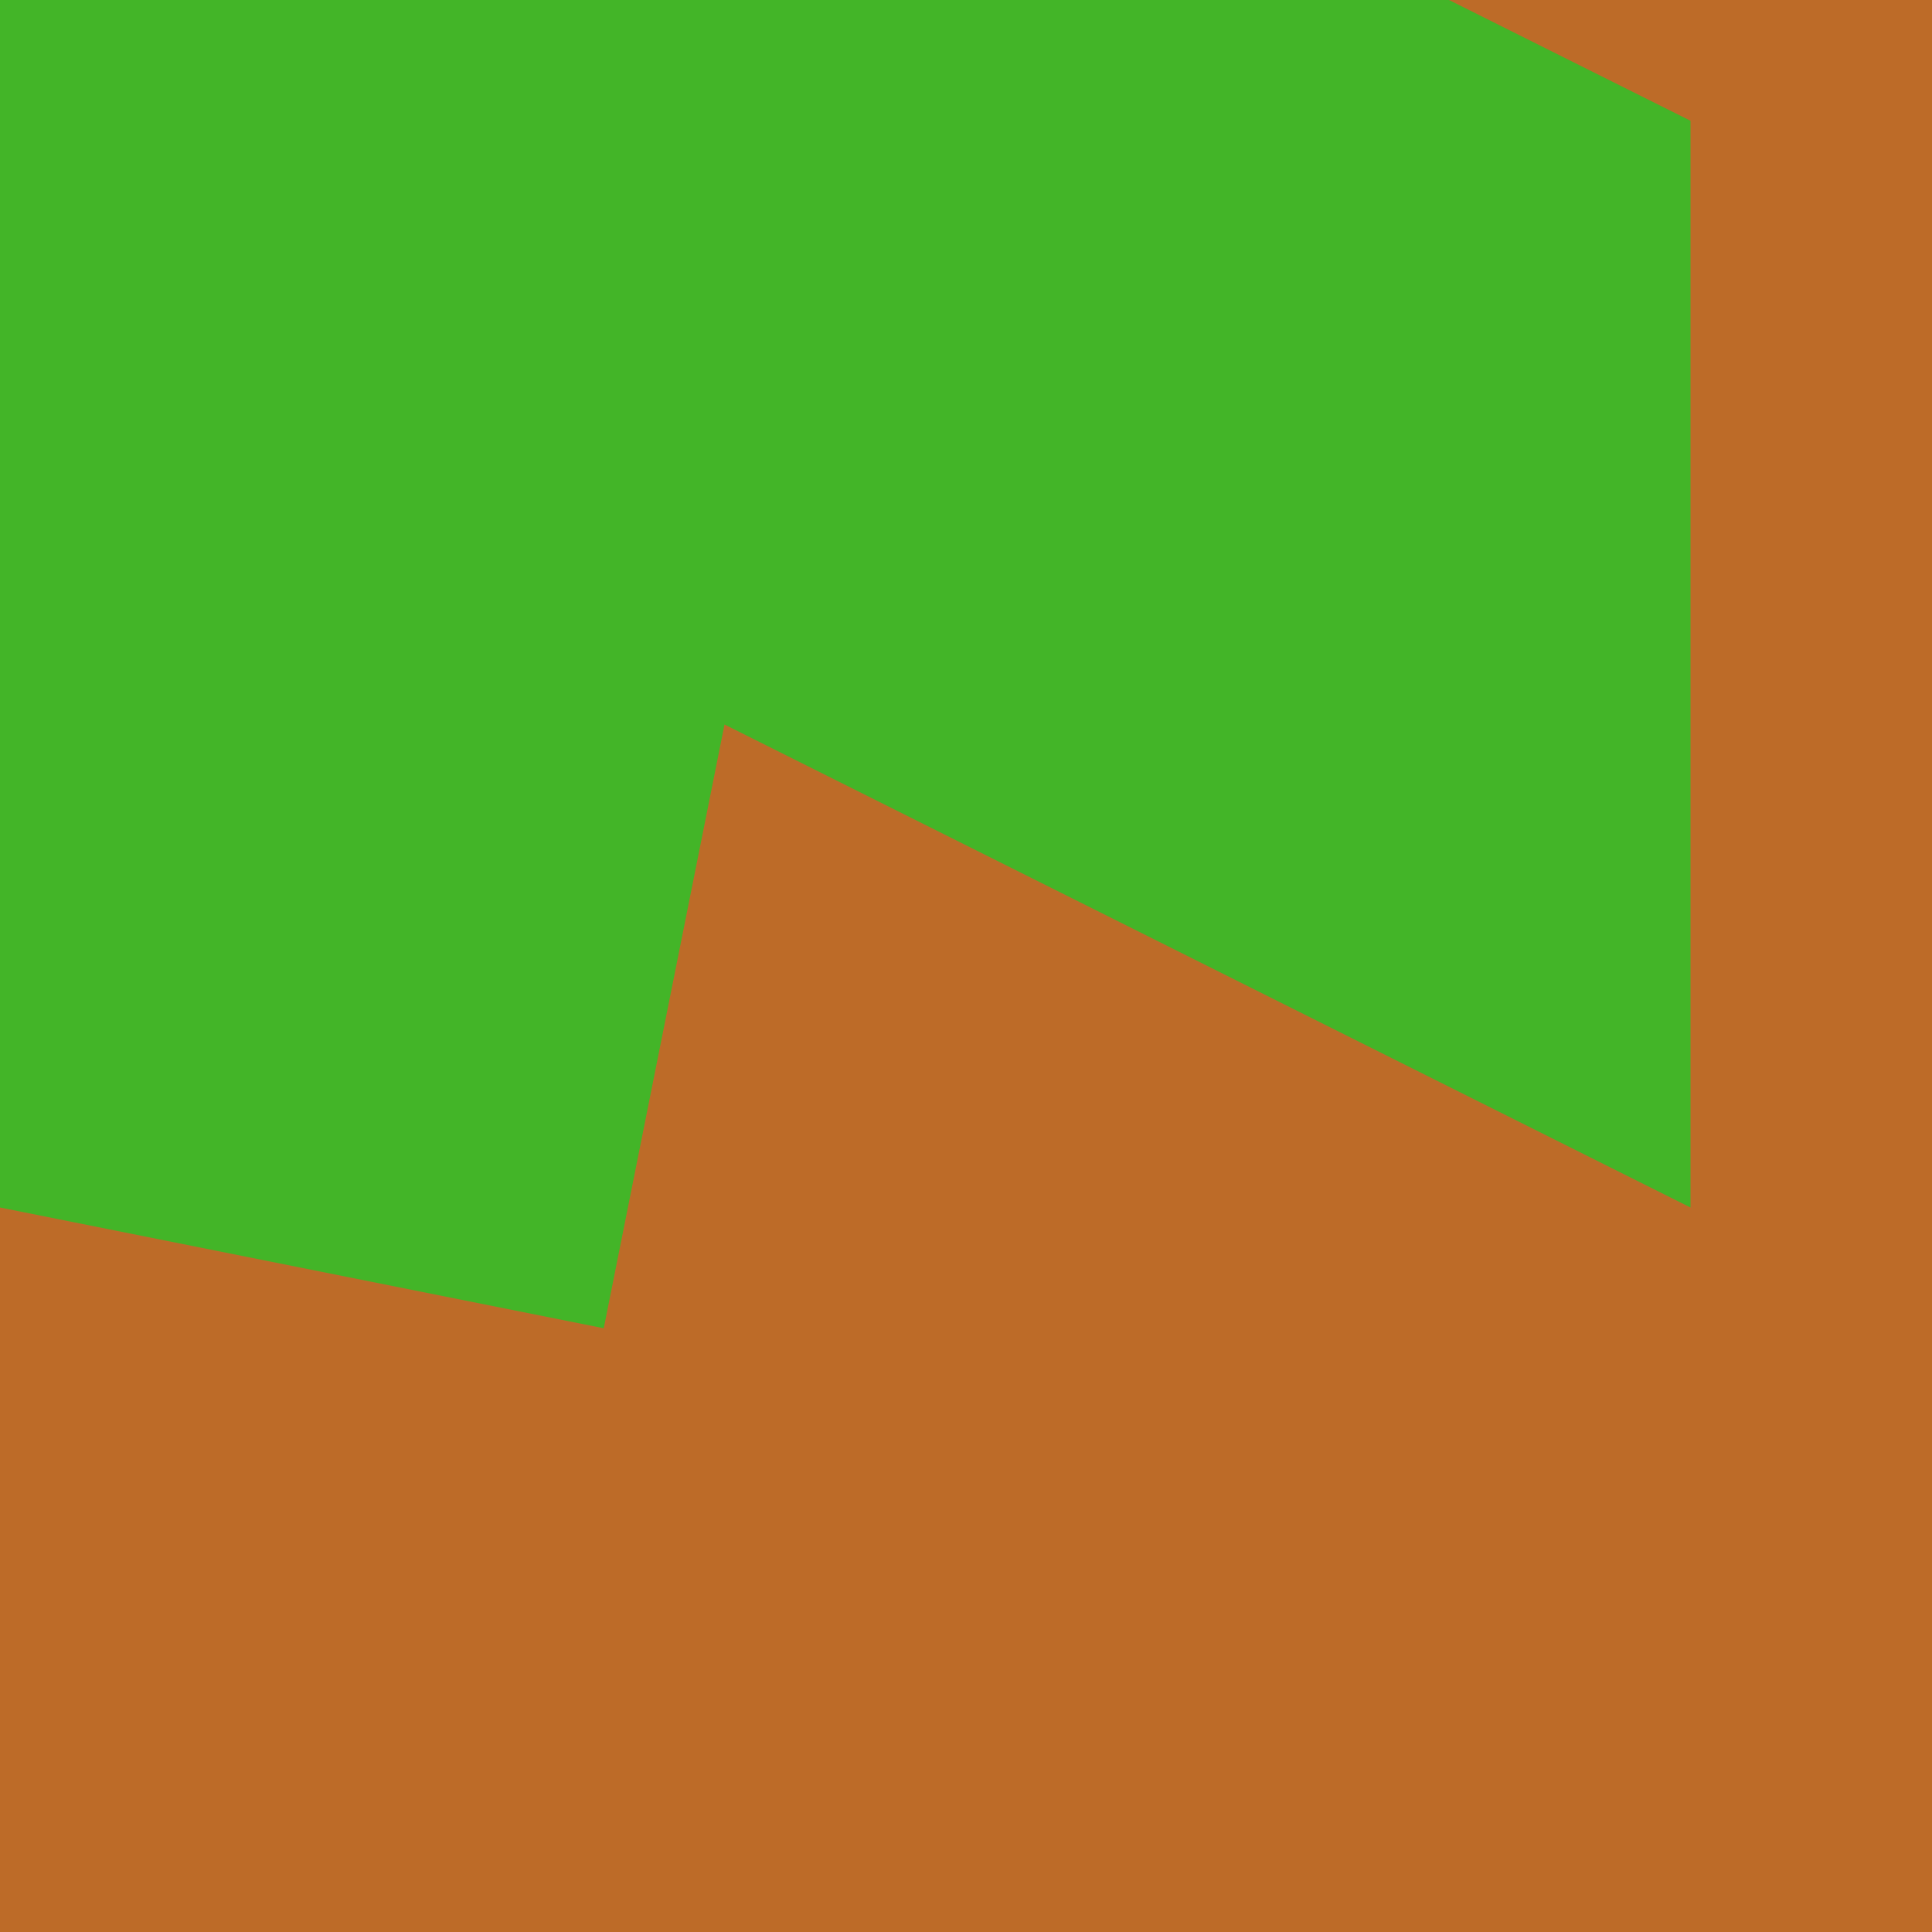
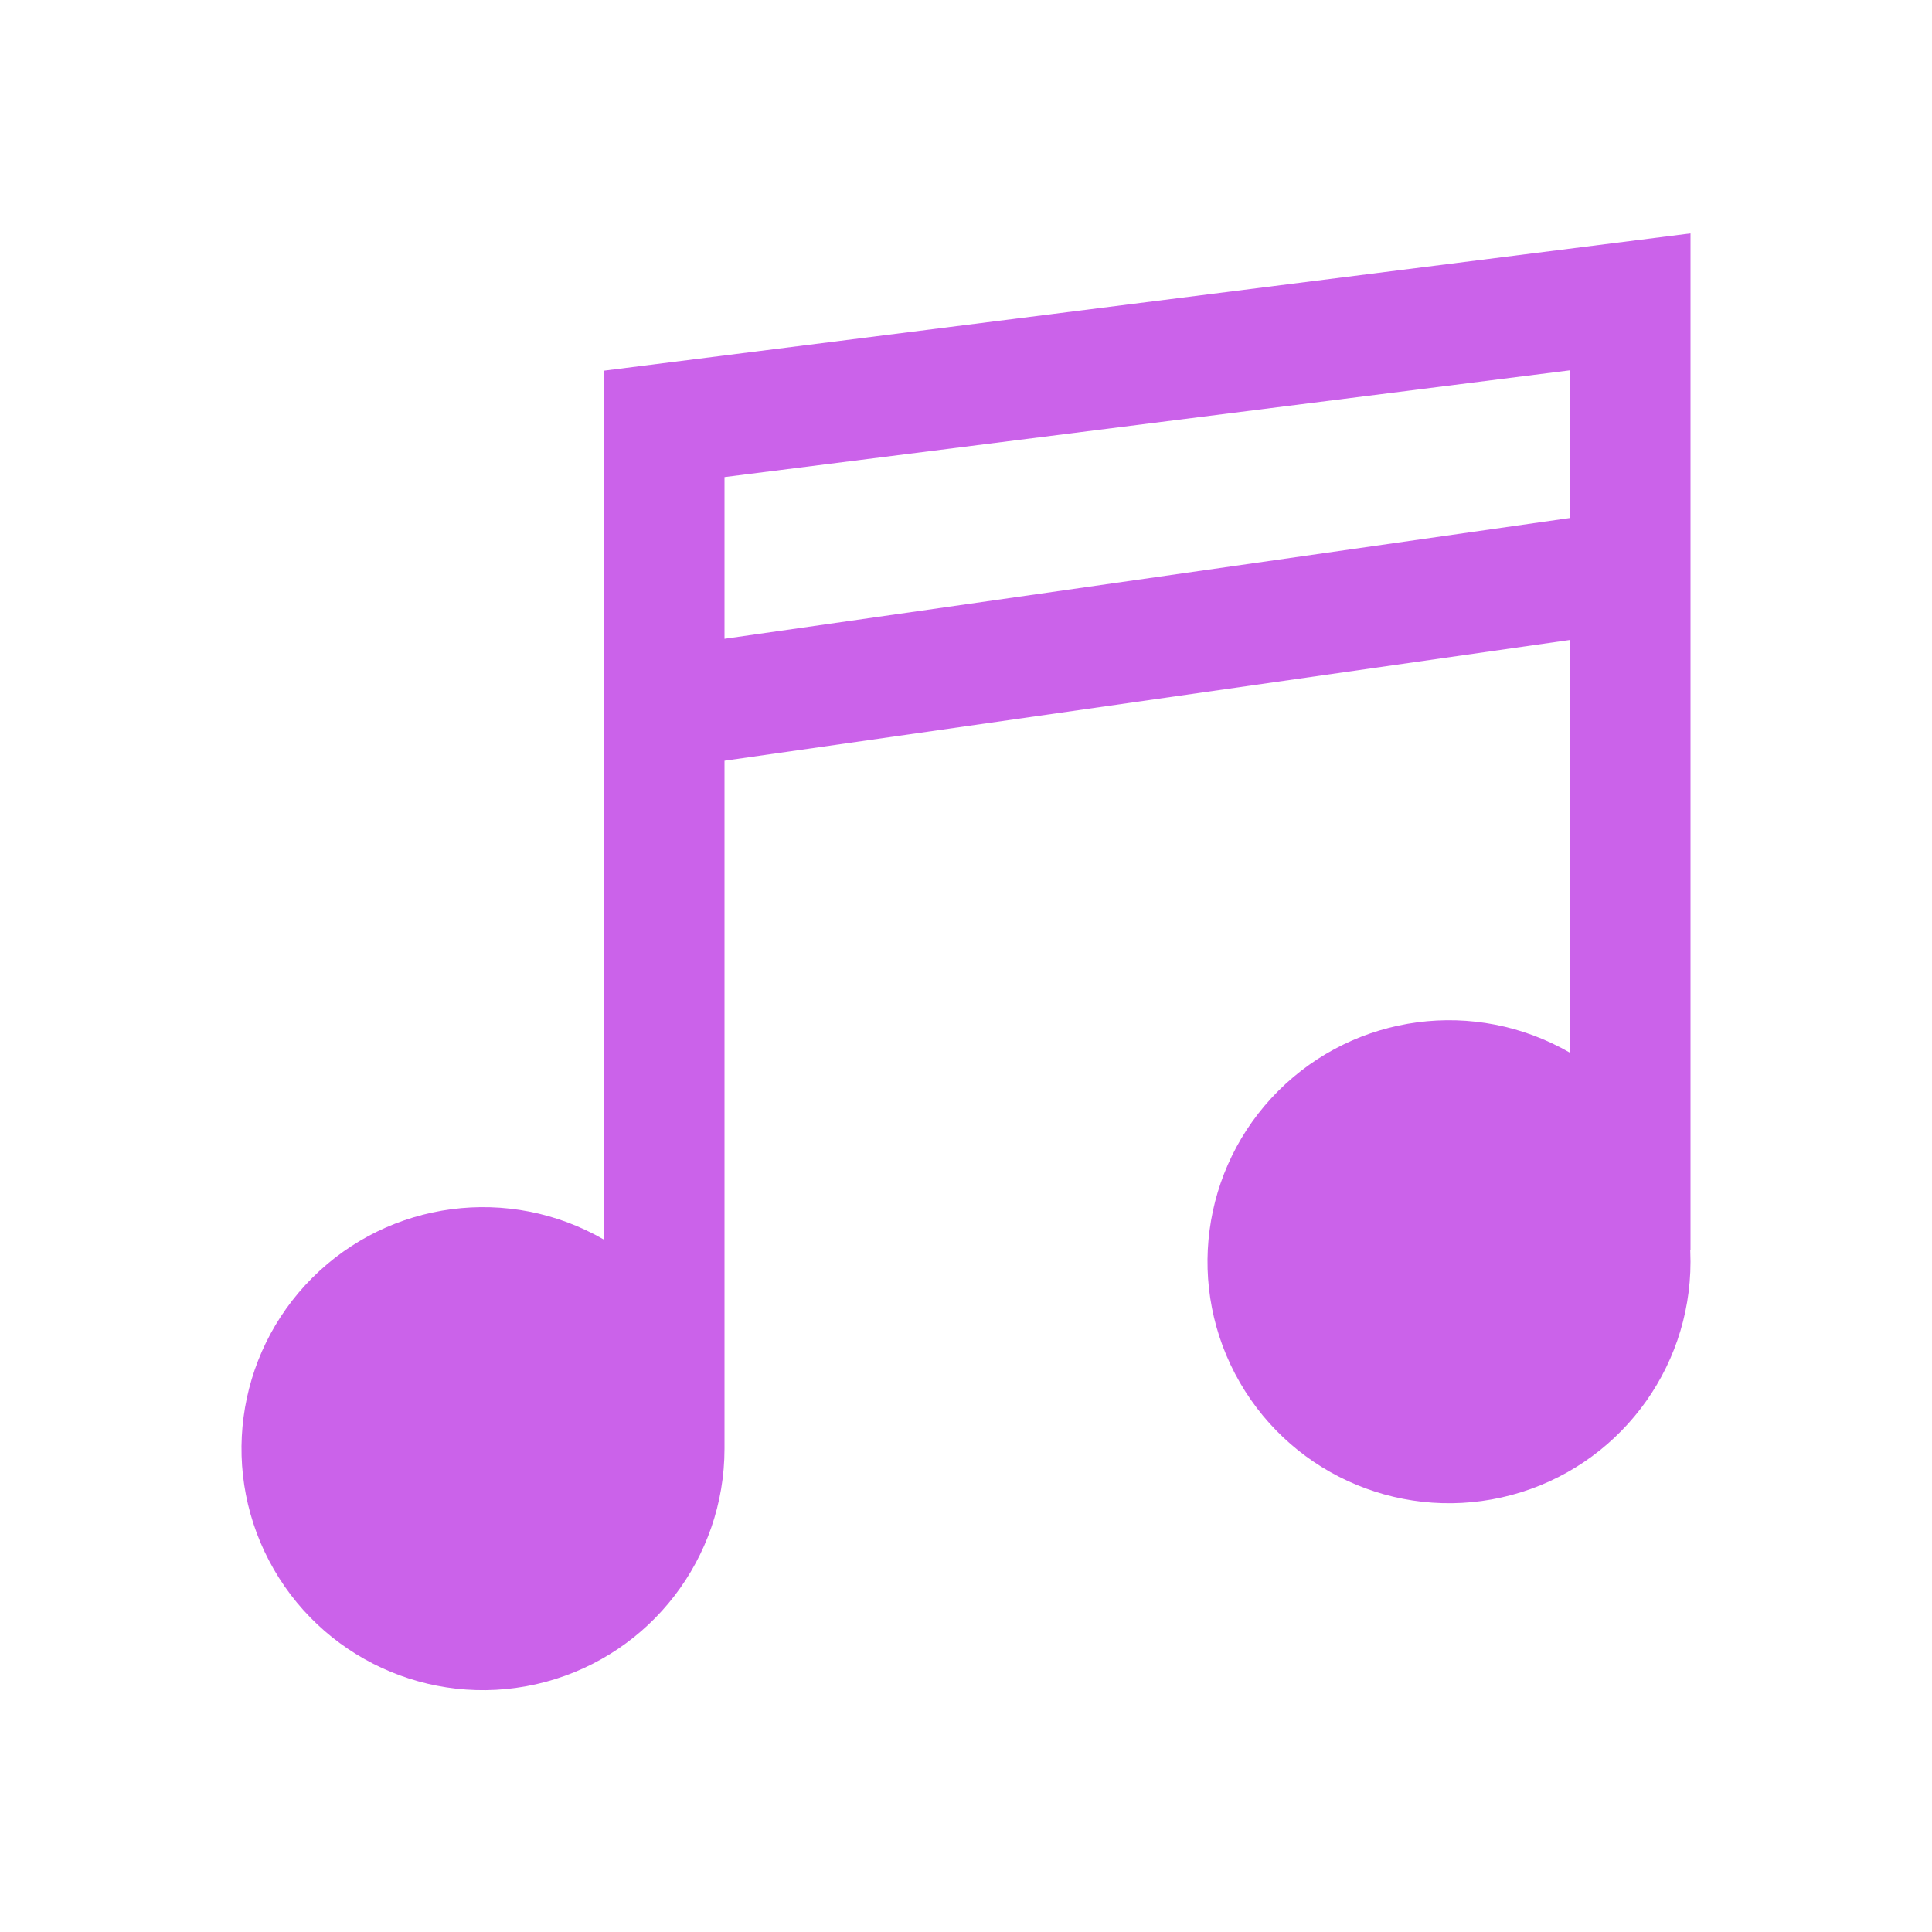
- <svg xmlns="http://www.w3.org/2000/svg" version="1.1" width="16" height="16">
-   <path d="M0 0 C5.28 0 10.56 0 16 0 C16 5.28 16 10.56 16 16 C10.72 16 5.44 16 0 16 C0 10.72 0 5.44 0 0 Z " fill="#43B528" transform="translate(0,0)" />
-   <path d="M0 0 C1.32 0 2.64 0 4 0 C4 5.28 4 10.56 4 16 C-1.28 16 -6.56 16 -12 16 C-12 14.02 -12 12.04 -12 10 C-9.525 10.495 -9.525 10.495 -7 11 C-6.67 9.35 -6.34 7.7 -6 6 C-3.333 7.333 -0.667 8.667 2 10 C2 7.03 2 4.06 2 1 C1.34 0.67 0.68 0.34 0 0 Z " fill="#BD6B28" transform="translate(12,0)" />
+ <svg xmlns="http://www.w3.org/2000/svg" width="1em" height="1em" viewBox="0 0 16 16">
+   <path fill="#cb62ea" fillRule="evenodd" d="M14 1.933v8.419h-.002l.002.097a2 2 0 1 1-1-1.732V5.3l-7 1v5.698a2 2 0 1 1-1-1.733V3.07zM6 5.29l7-1V3.067l-7 .884z" clipRule="evenodd" />
</svg>
